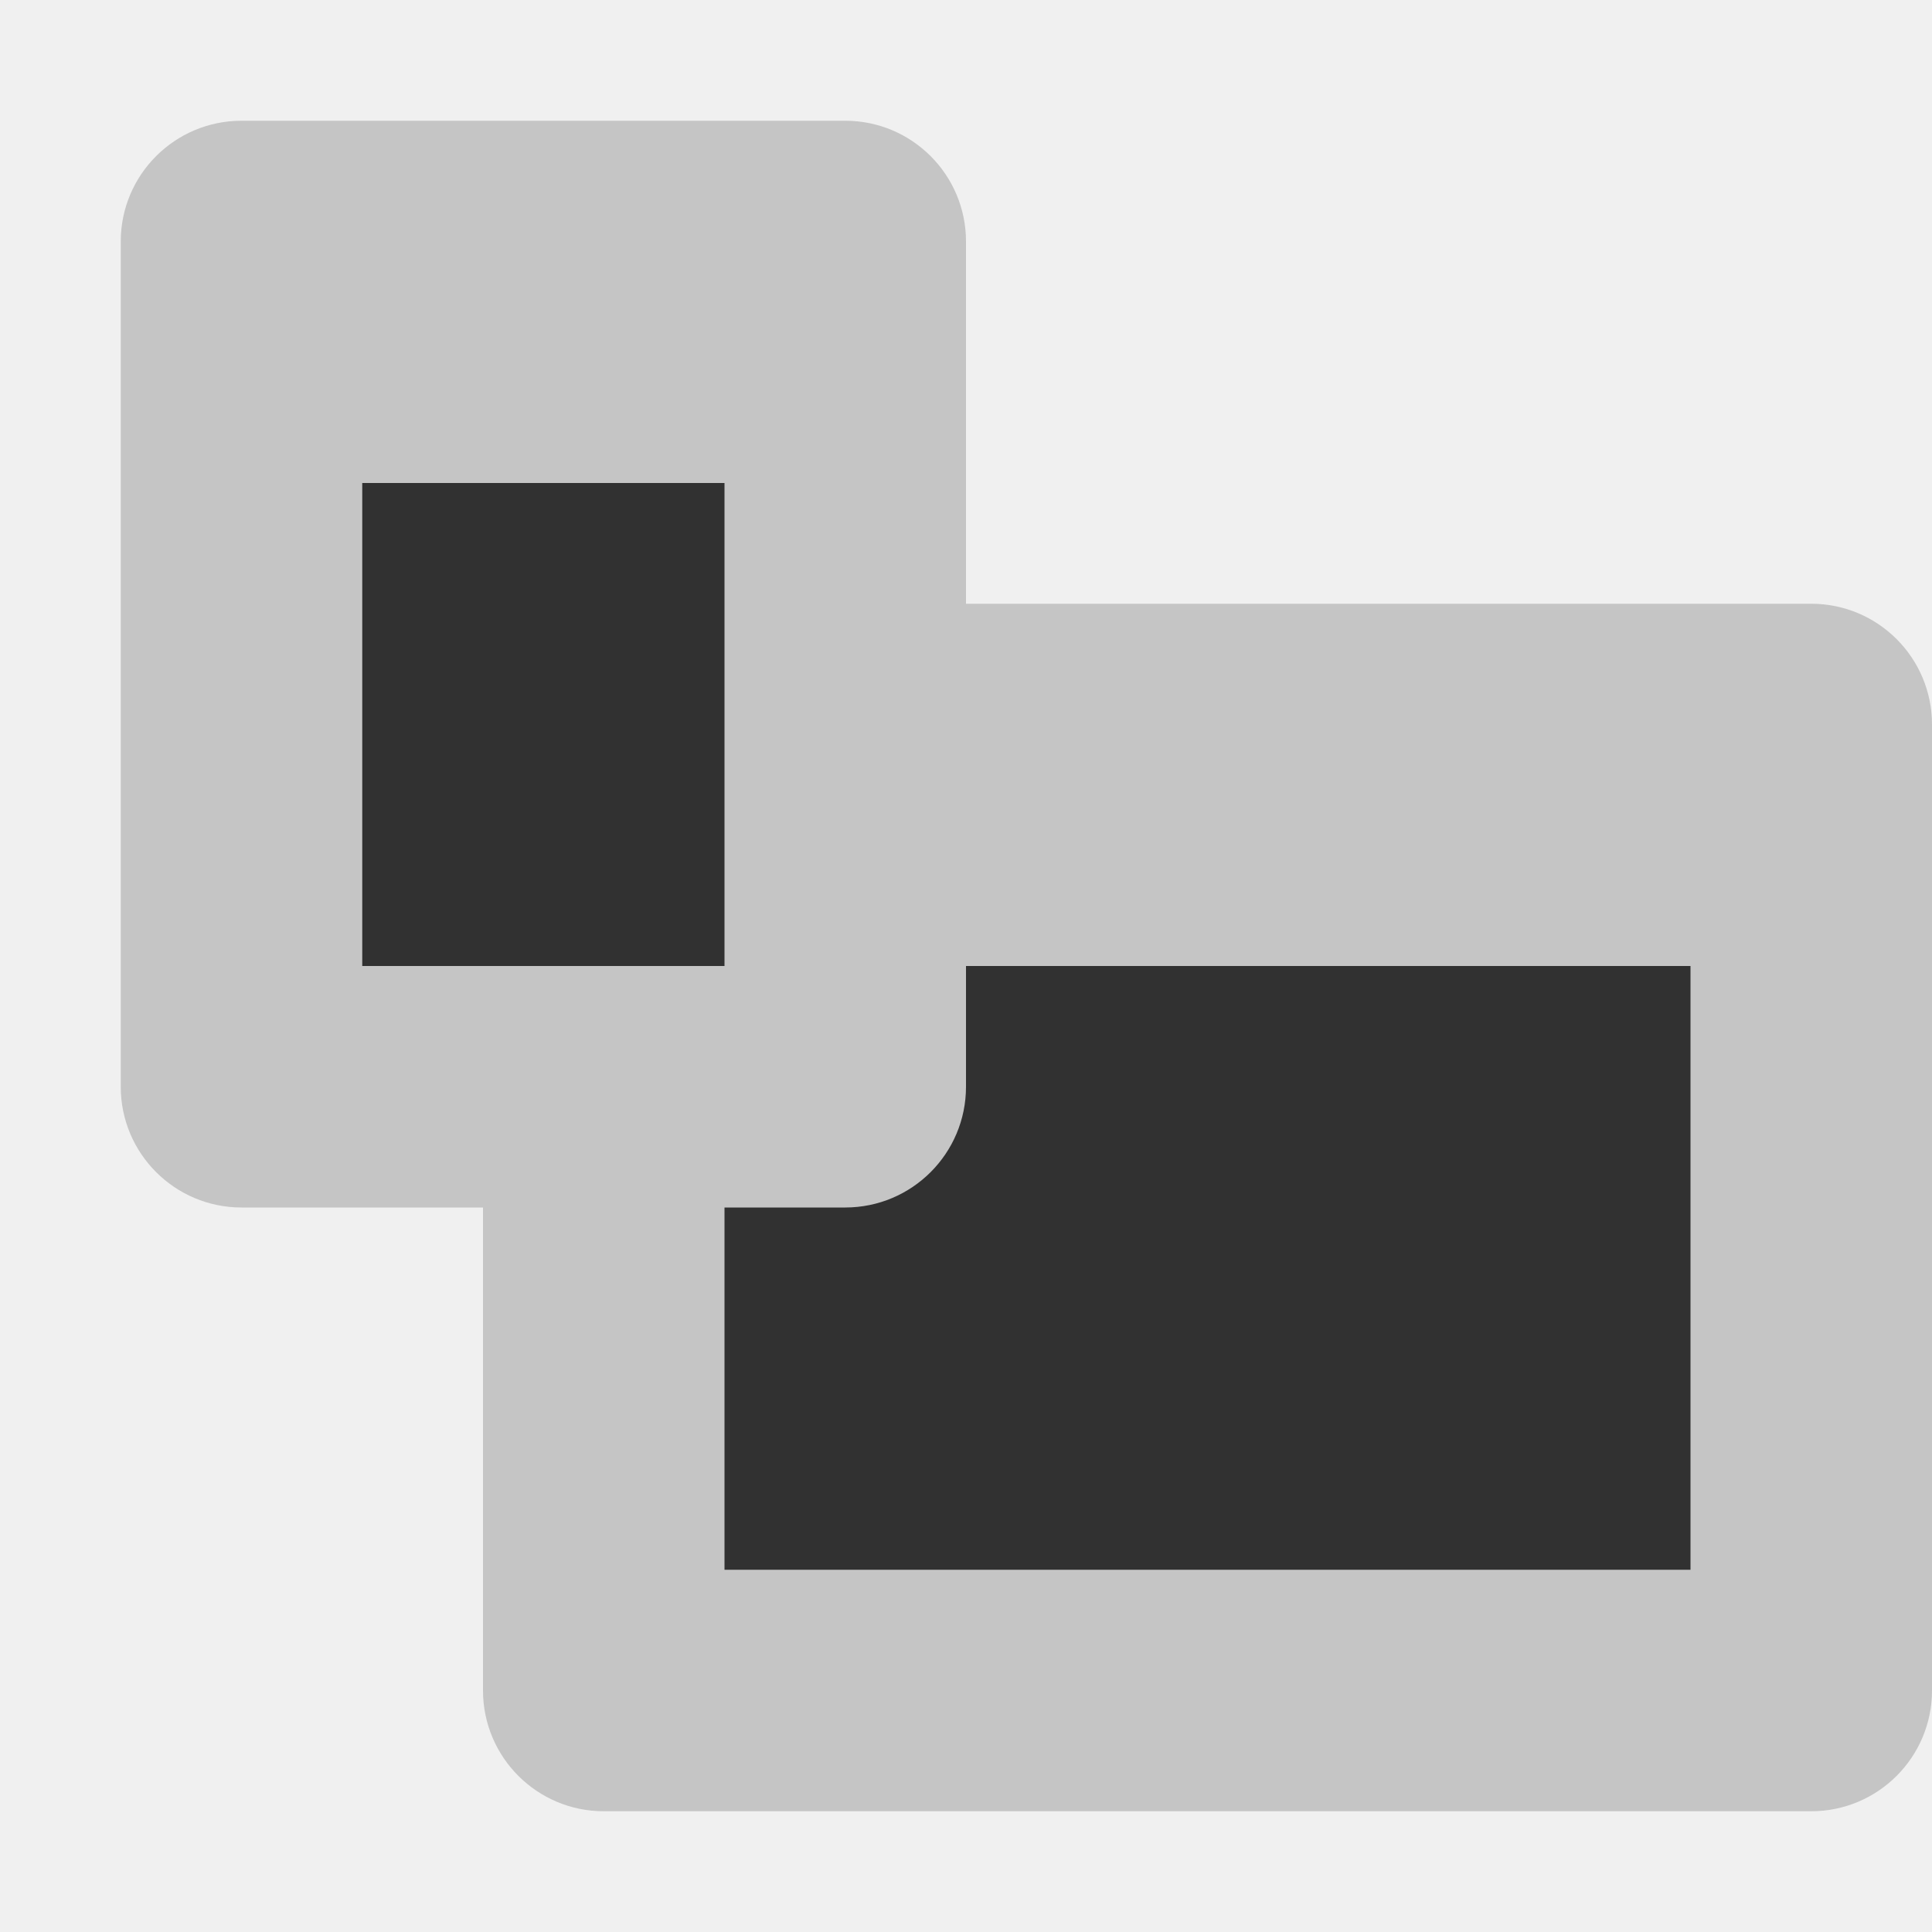
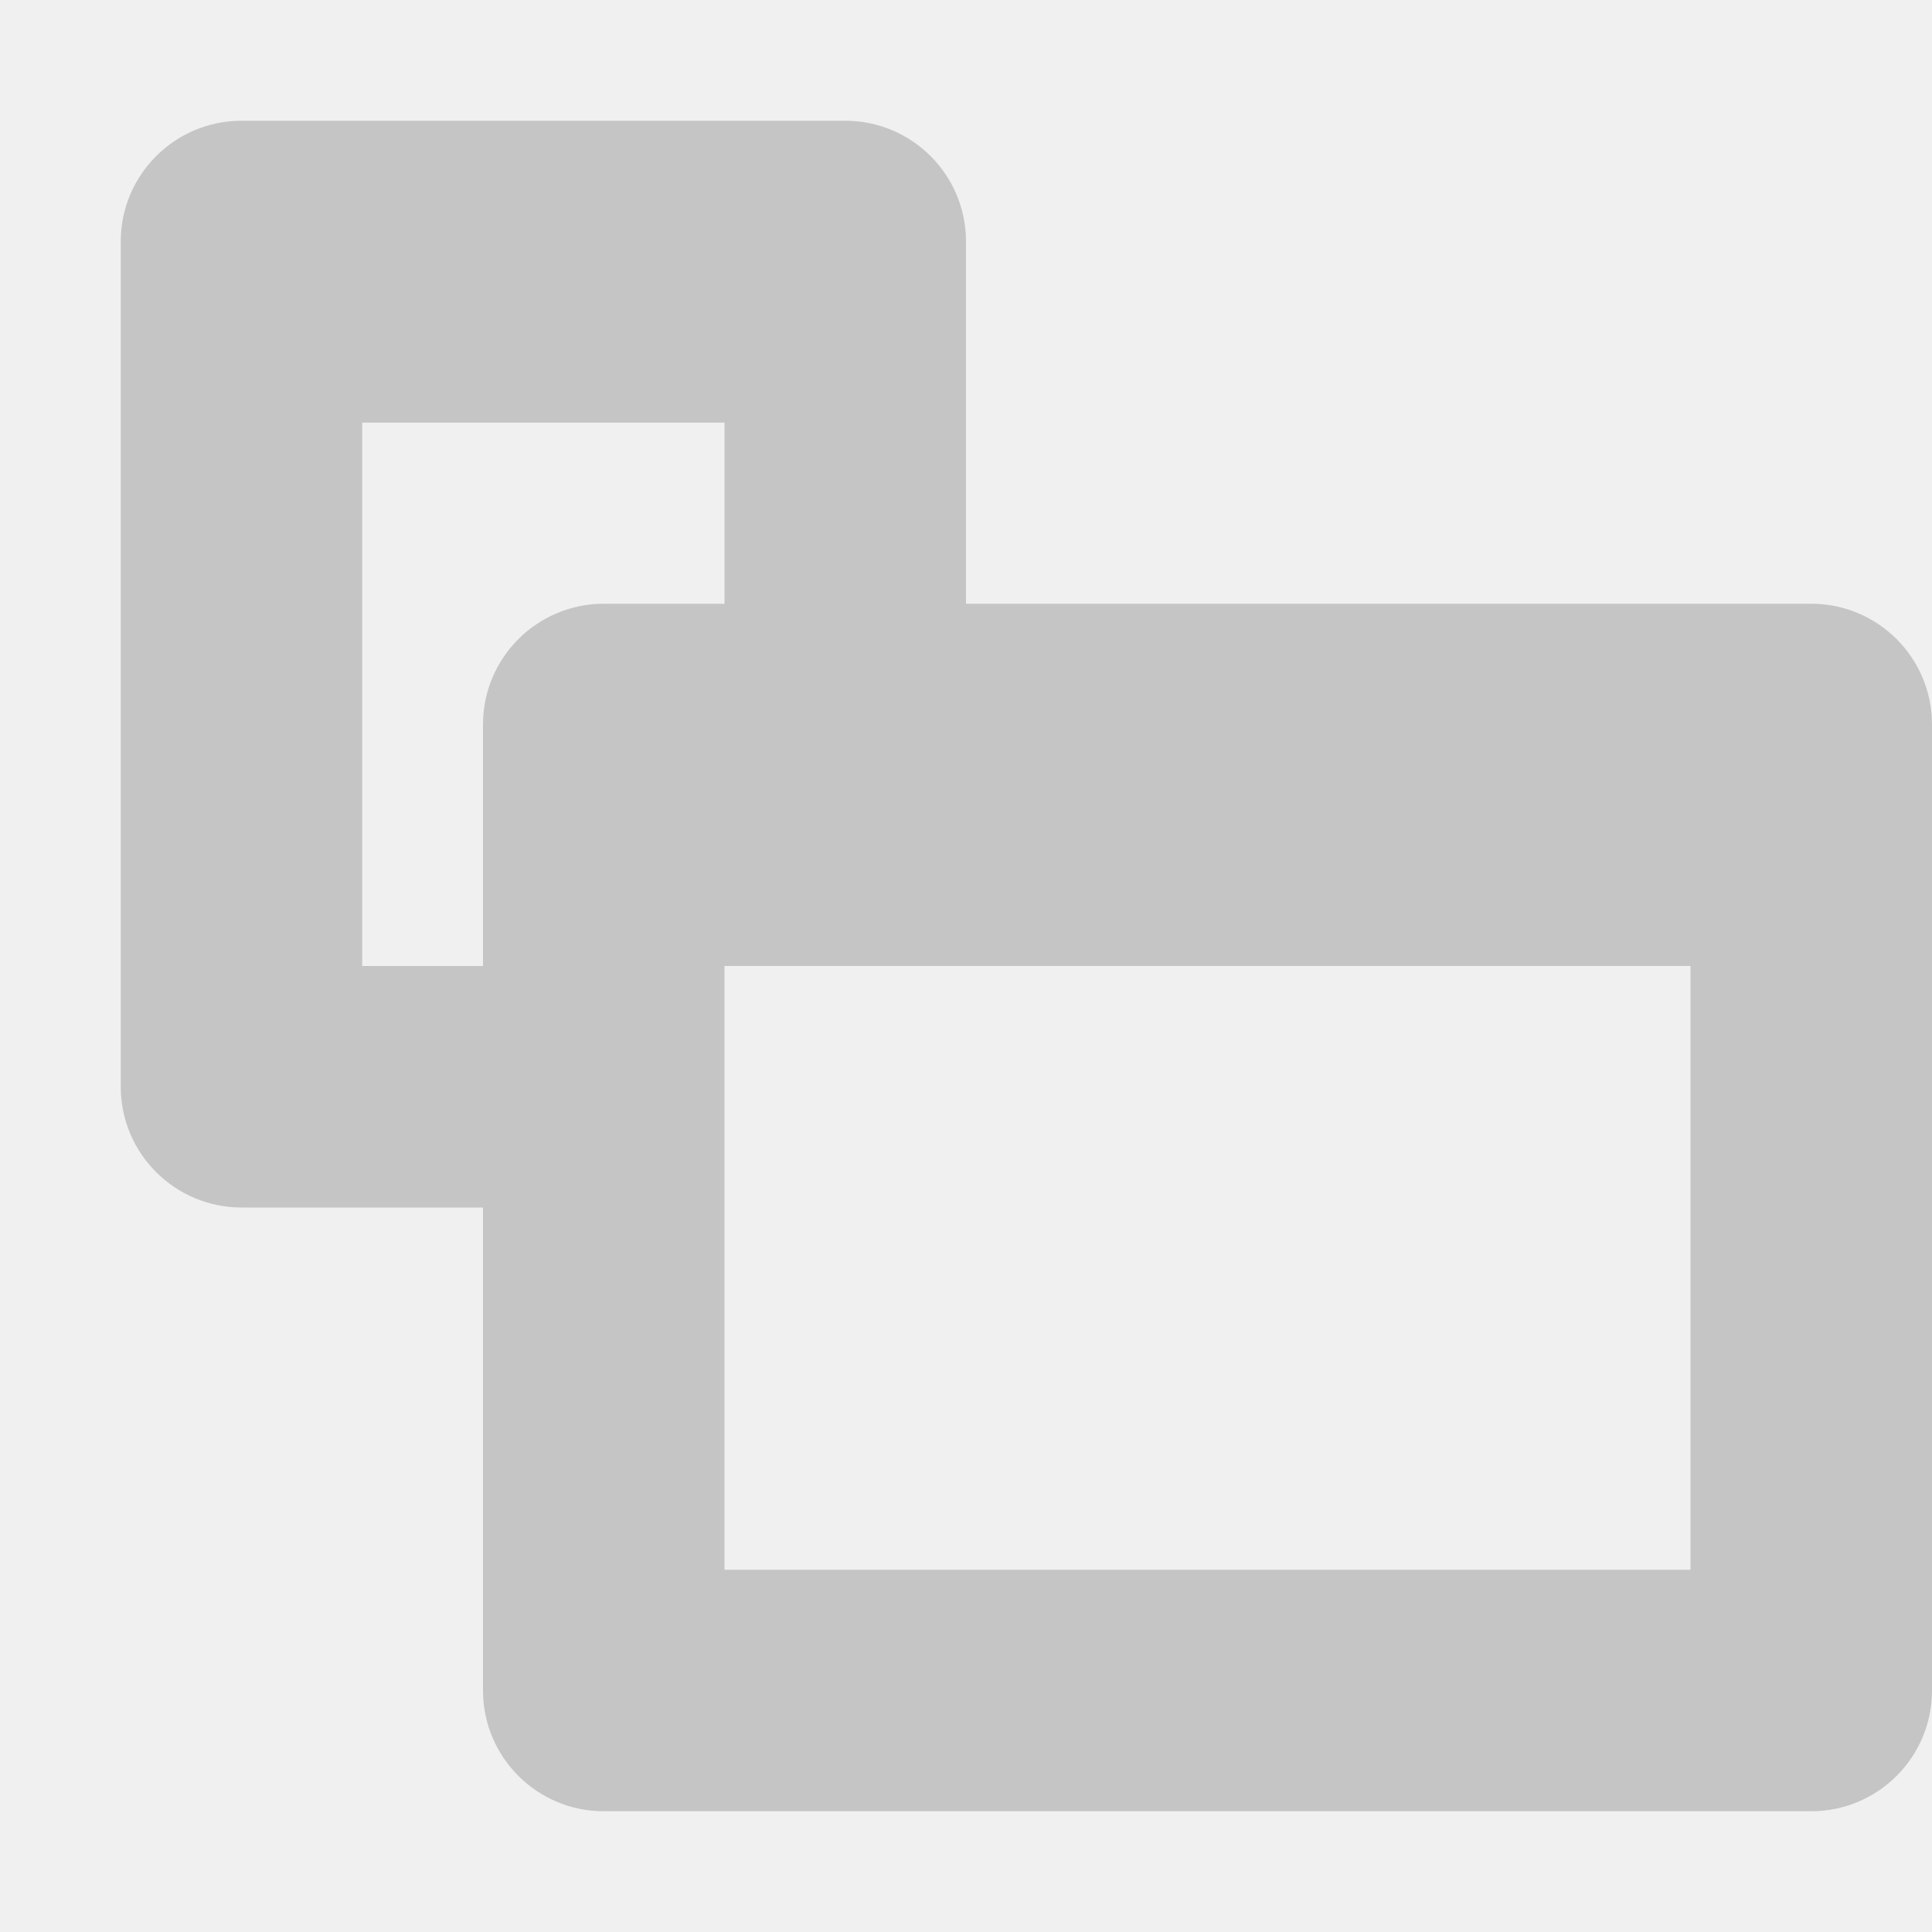
<svg xmlns="http://www.w3.org/2000/svg" width="16" height="16" viewBox="0 0 16 16" fill="none">
  <mask id="path-1-inside-1" fill="white">
    <rect x="4" y="5" width="12" height="10" rx="1" />
  </mask>
-   <rect x="4" y="5" width="12" height="10" rx="1" fill="#313131" stroke="#C5C5C5" stroke-width="4" mask="url(#path-1-inside-1)" />
-   <mask id="path-2-inside-2" fill="white">
-     <rect x="1" y="1" width="7" height="9" rx="1" />
+   <rect x="4" y="5" width="12" height="10" rx="1" stroke="#C5C5C5" stroke-width="4" mask="url(#path-1-inside-1)" />
+   <path d="M5.5 7H14.5M1.5 2.5H4.25H7" stroke="#C5C5C5" stroke-width="2" />
+   <mask id="path-3-inside-2" fill="white">
+     <path fill-rule="evenodd" clip-rule="evenodd" d="M3 8V3H6V6H8V2C8 1.448 7.552 1 7 1H2C1.448 1 1 1.448 1 2V9C1 9.552 1.448 10 2 10H5V8H3Z" />
  </mask>
-   <rect x="1" y="1" width="7" height="9" rx="1" fill="#313131" stroke="#C5C5C5" stroke-width="4" mask="url(#path-2-inside-2)" />
-   <rect x="2" y="2" width="5" height="2" fill="#C5C5C5" />
-   <rect x="7" y="6" width="8" height="2" fill="#C5C5C5" />
+   <path d="M3 3V1H1V3H3ZM3 8H1V10H3V8ZM6 3H8V1H6V3ZM6 6H4V8H6V6ZM8 6V8H10V6H8ZM5 10V12H7V10H5ZM5 8H7V6H5V8ZM1 3V8H5V3H1ZM6 1H3V5H6V1ZM8 6V3H4V6H8ZM6 8H8V4H6V8ZM10 6V2H6V6H10ZM10 2C10 0.343 8.657 -1 7 -1V3C6.448 3 6 2.552 6 2H10ZM7 -1H2V3H7V-1ZM2 -1C0.343 -1 -1 0.343 -1 2H3C3 2.552 2.552 3 2 3V-1ZM-1 2V9H3V2H-1ZM-1 9C-1 10.657 0.343 12 2 12V8C2.552 8 3 8.448 3 9H-1ZM2 12H5V8H2V12ZM7 10V8H3V10H7ZM3 10H5V6H3V10Z" fill="#C5C5C5" mask="url(#path-3-inside-2)" />
</svg>
